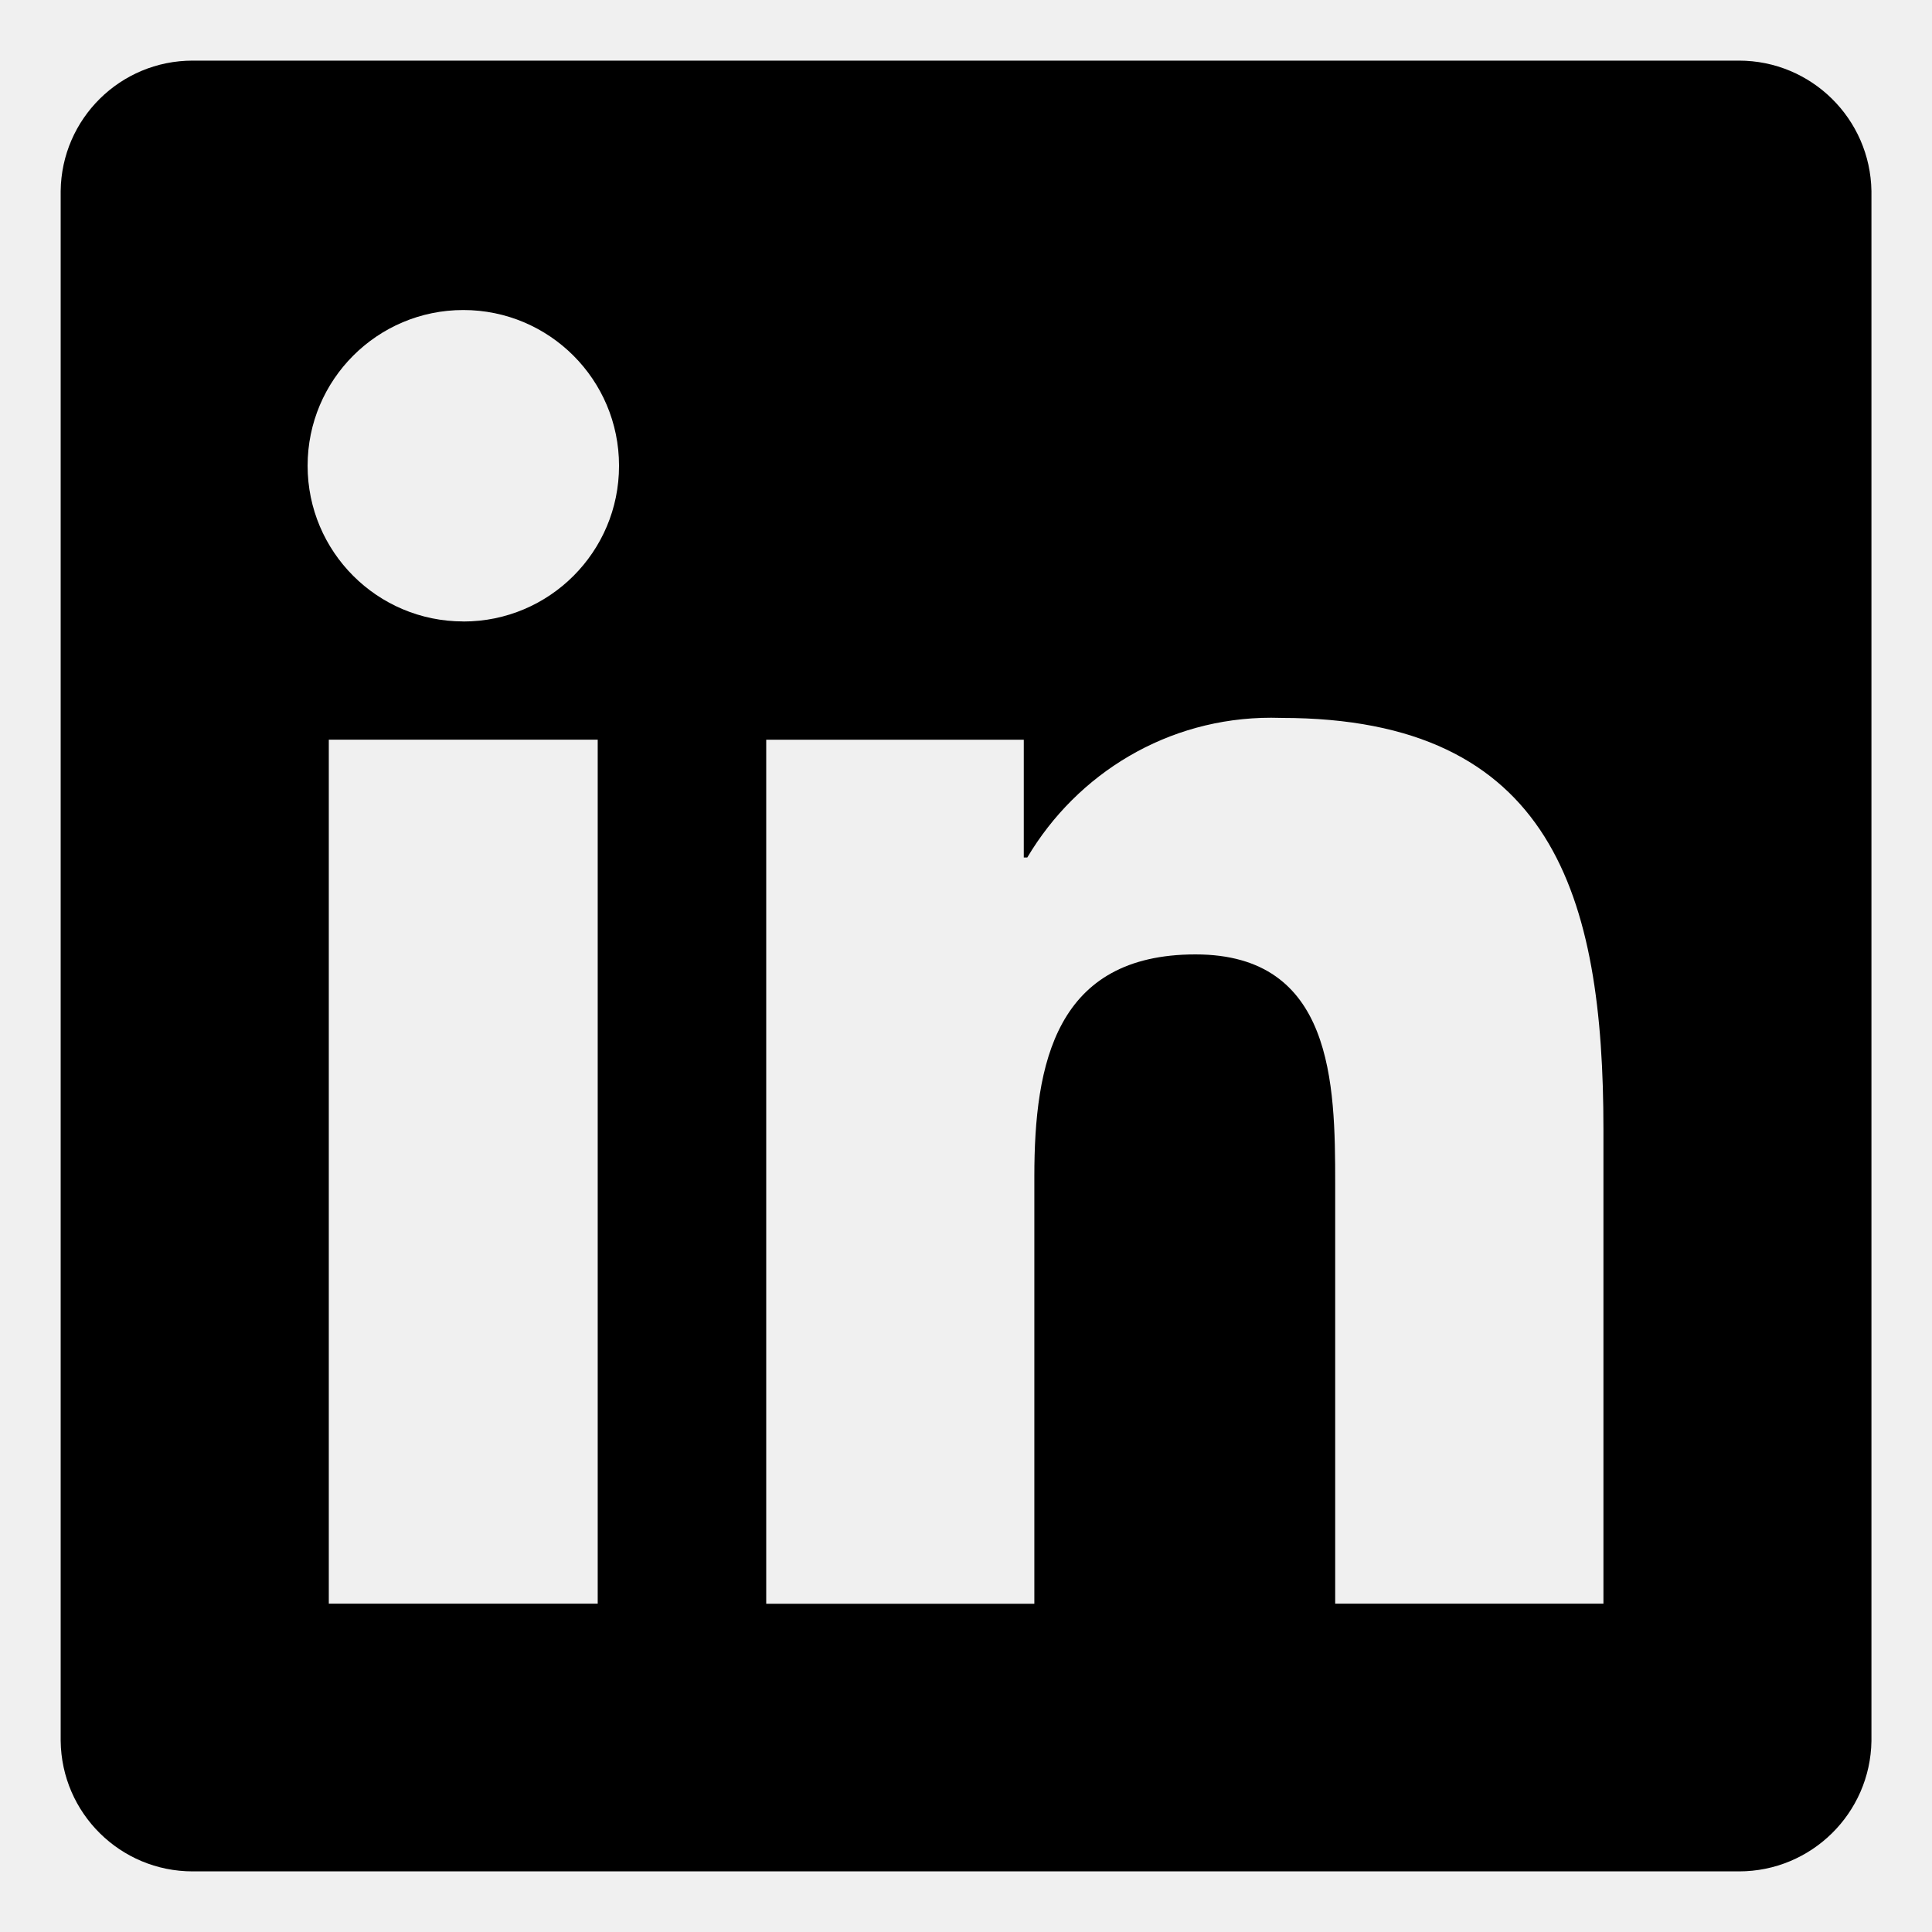
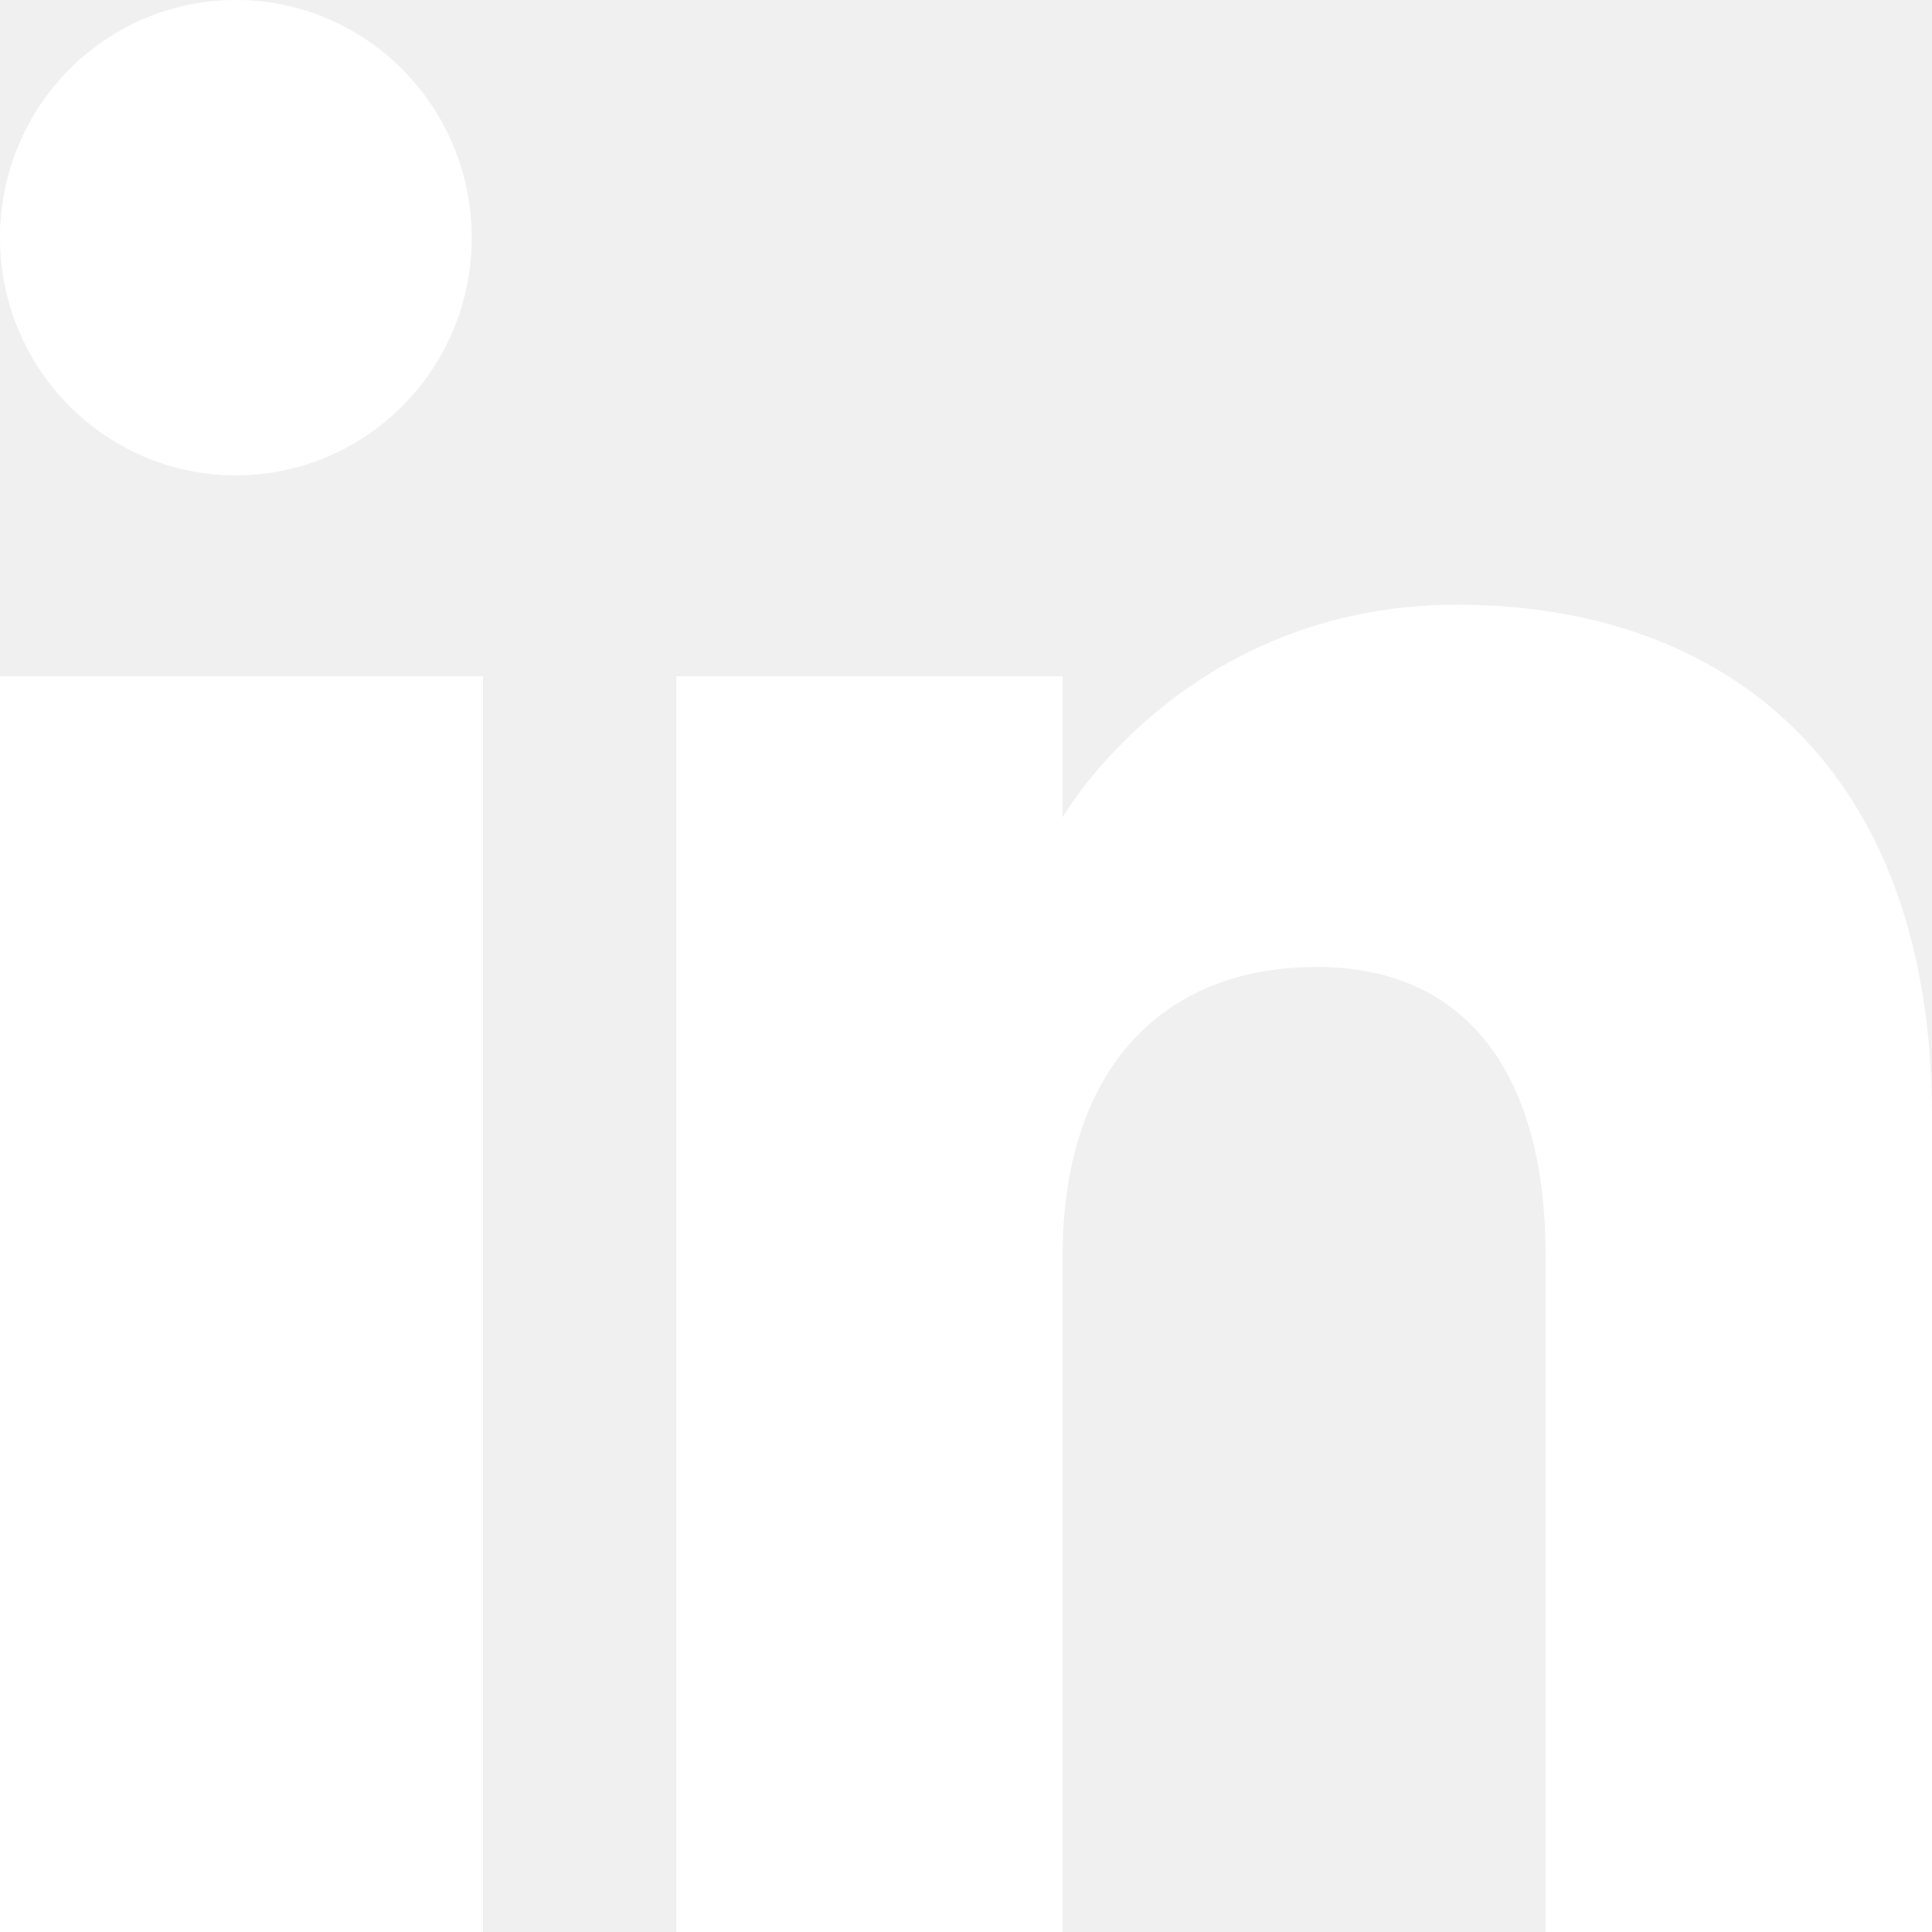
- <svg xmlns="http://www.w3.org/2000/svg" fill="#000000" width="800px" height="800px" viewBox="0 0 32 32" version="1.1">
-   <path d="M28.778 1.004h-25.56c-0.008-0-0.017-0-0.027-0-1.199 0-2.172 0.964-2.186 2.159v25.672c0.014 1.196 0.987 2.161 2.186 2.161 0.010 0 0.019-0 0.029-0h25.555c0.008 0 0.018 0 0.028 0 1.2 0 2.175-0.963 2.194-2.159l0-0.002v-25.67c-0.019-1.197-0.994-2.161-2.195-2.161-0.010 0-0.019 0-0.029 0h0.001zM9.9 26.562h-4.454v-14.311h4.454zM7.674 10.293c-1.425 0-2.579-1.155-2.579-2.579s1.155-2.579 2.579-2.579c1.424 0 2.579 1.154 2.579 2.578v0c0 0.001 0 0.002 0 0.004 0 1.423-1.154 2.577-2.577 2.577-0.001 0-0.002 0-0.003 0h0zM26.556 26.562h-4.441v-6.959c0-1.66-0.034-3.795-2.314-3.795-2.316 0-2.669 1.806-2.669 3.673v7.082h-4.441v-14.311h4.266v1.951h0.058c0.828-1.395 2.326-2.315 4.039-2.315 0.061 0 0.121 0.001 0.181 0.003l-0.009-0c4.5 0 5.332 2.962 5.332 6.817v7.855z" />
+ <svg xmlns="http://www.w3.org/2000/svg" width="800px" height="800px" viewBox="0 0 20 20" version="1.1" fill="#ffffff" stroke="#ffffff">
+   <g id="SVGRepo_bgCarrier" stroke-width="0" />
+   <g id="SVGRepo_tracerCarrier" stroke-linecap="round" stroke-linejoin="round" />
+   <g id="SVGRepo_iconCarrier">
+     <defs> </defs>
+     <g id="Page-1" stroke="none" stroke-width="1" fill="none" fill-rule="evenodd">
+       <g id="Dribbble-Light-Preview" transform="translate(-180, -7479)" fill="#ffffff">
+         <g id="icons" transform="translate(56, 160)">
+           <path d="M144,7339 L140,7339 L140,7332.001 C140,7330.081 139.153,7329.01 137.634,7329.01 C135.981,7329.01 135,7330.126 135,7332.001 L135,7339 L131,7339 L131,7326 L135,7326 L135,7327.462 C135,7327.462 136.255,7325.26 139.083,7325.26 C141.912,7325.26 144,7326.986 144,7330.558 L144,7339 L144,7339 Z M126.442,7323.921 C125.093,7323.921 124,7322.819 124,7321.46 C124,7320.102 125.093,7319 126.442,7319 C127.79,7319 128.883,7320.102 128.883,7321.46 C128.884,7322.819 127.79,7323.921 126.442,7323.921 L126.442,7323.921 Z M124,7339 L129,7339 L129,7326 L124,7326 L124,7339 Z" id="linkedin-[#161]"> </path>
+         </g>
+       </g>
+     </g>
+   </g>
</svg>
